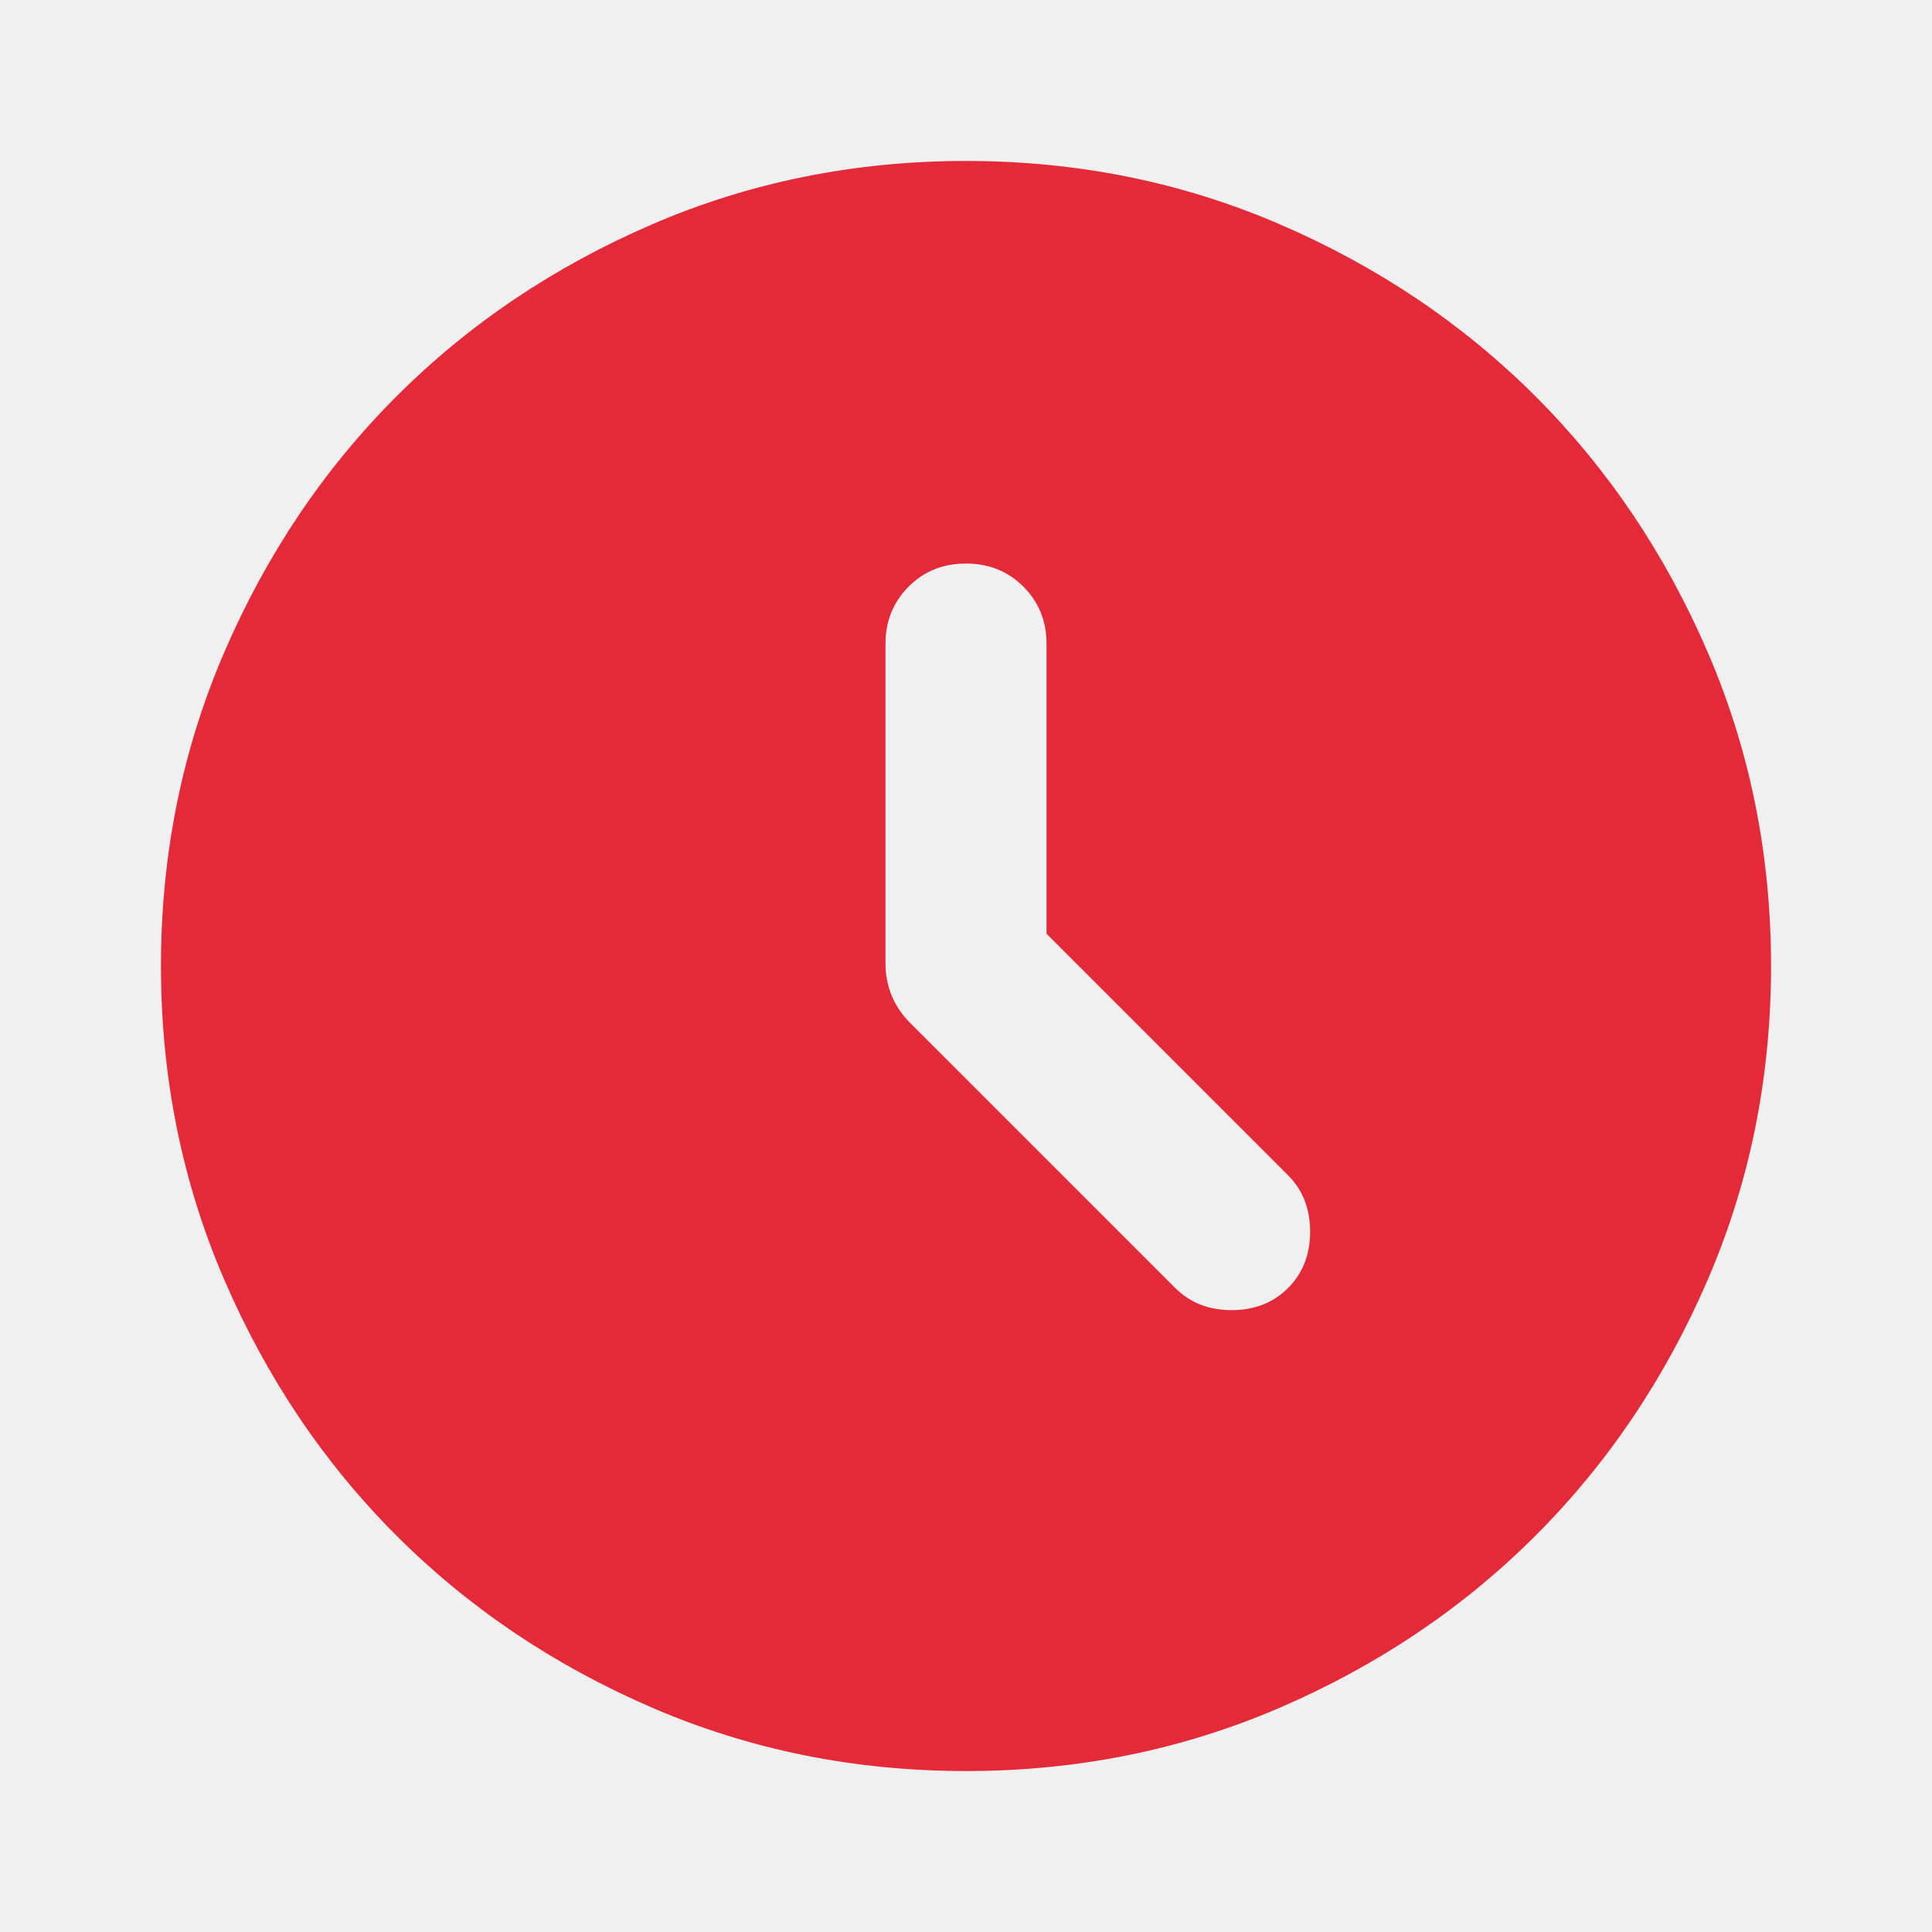
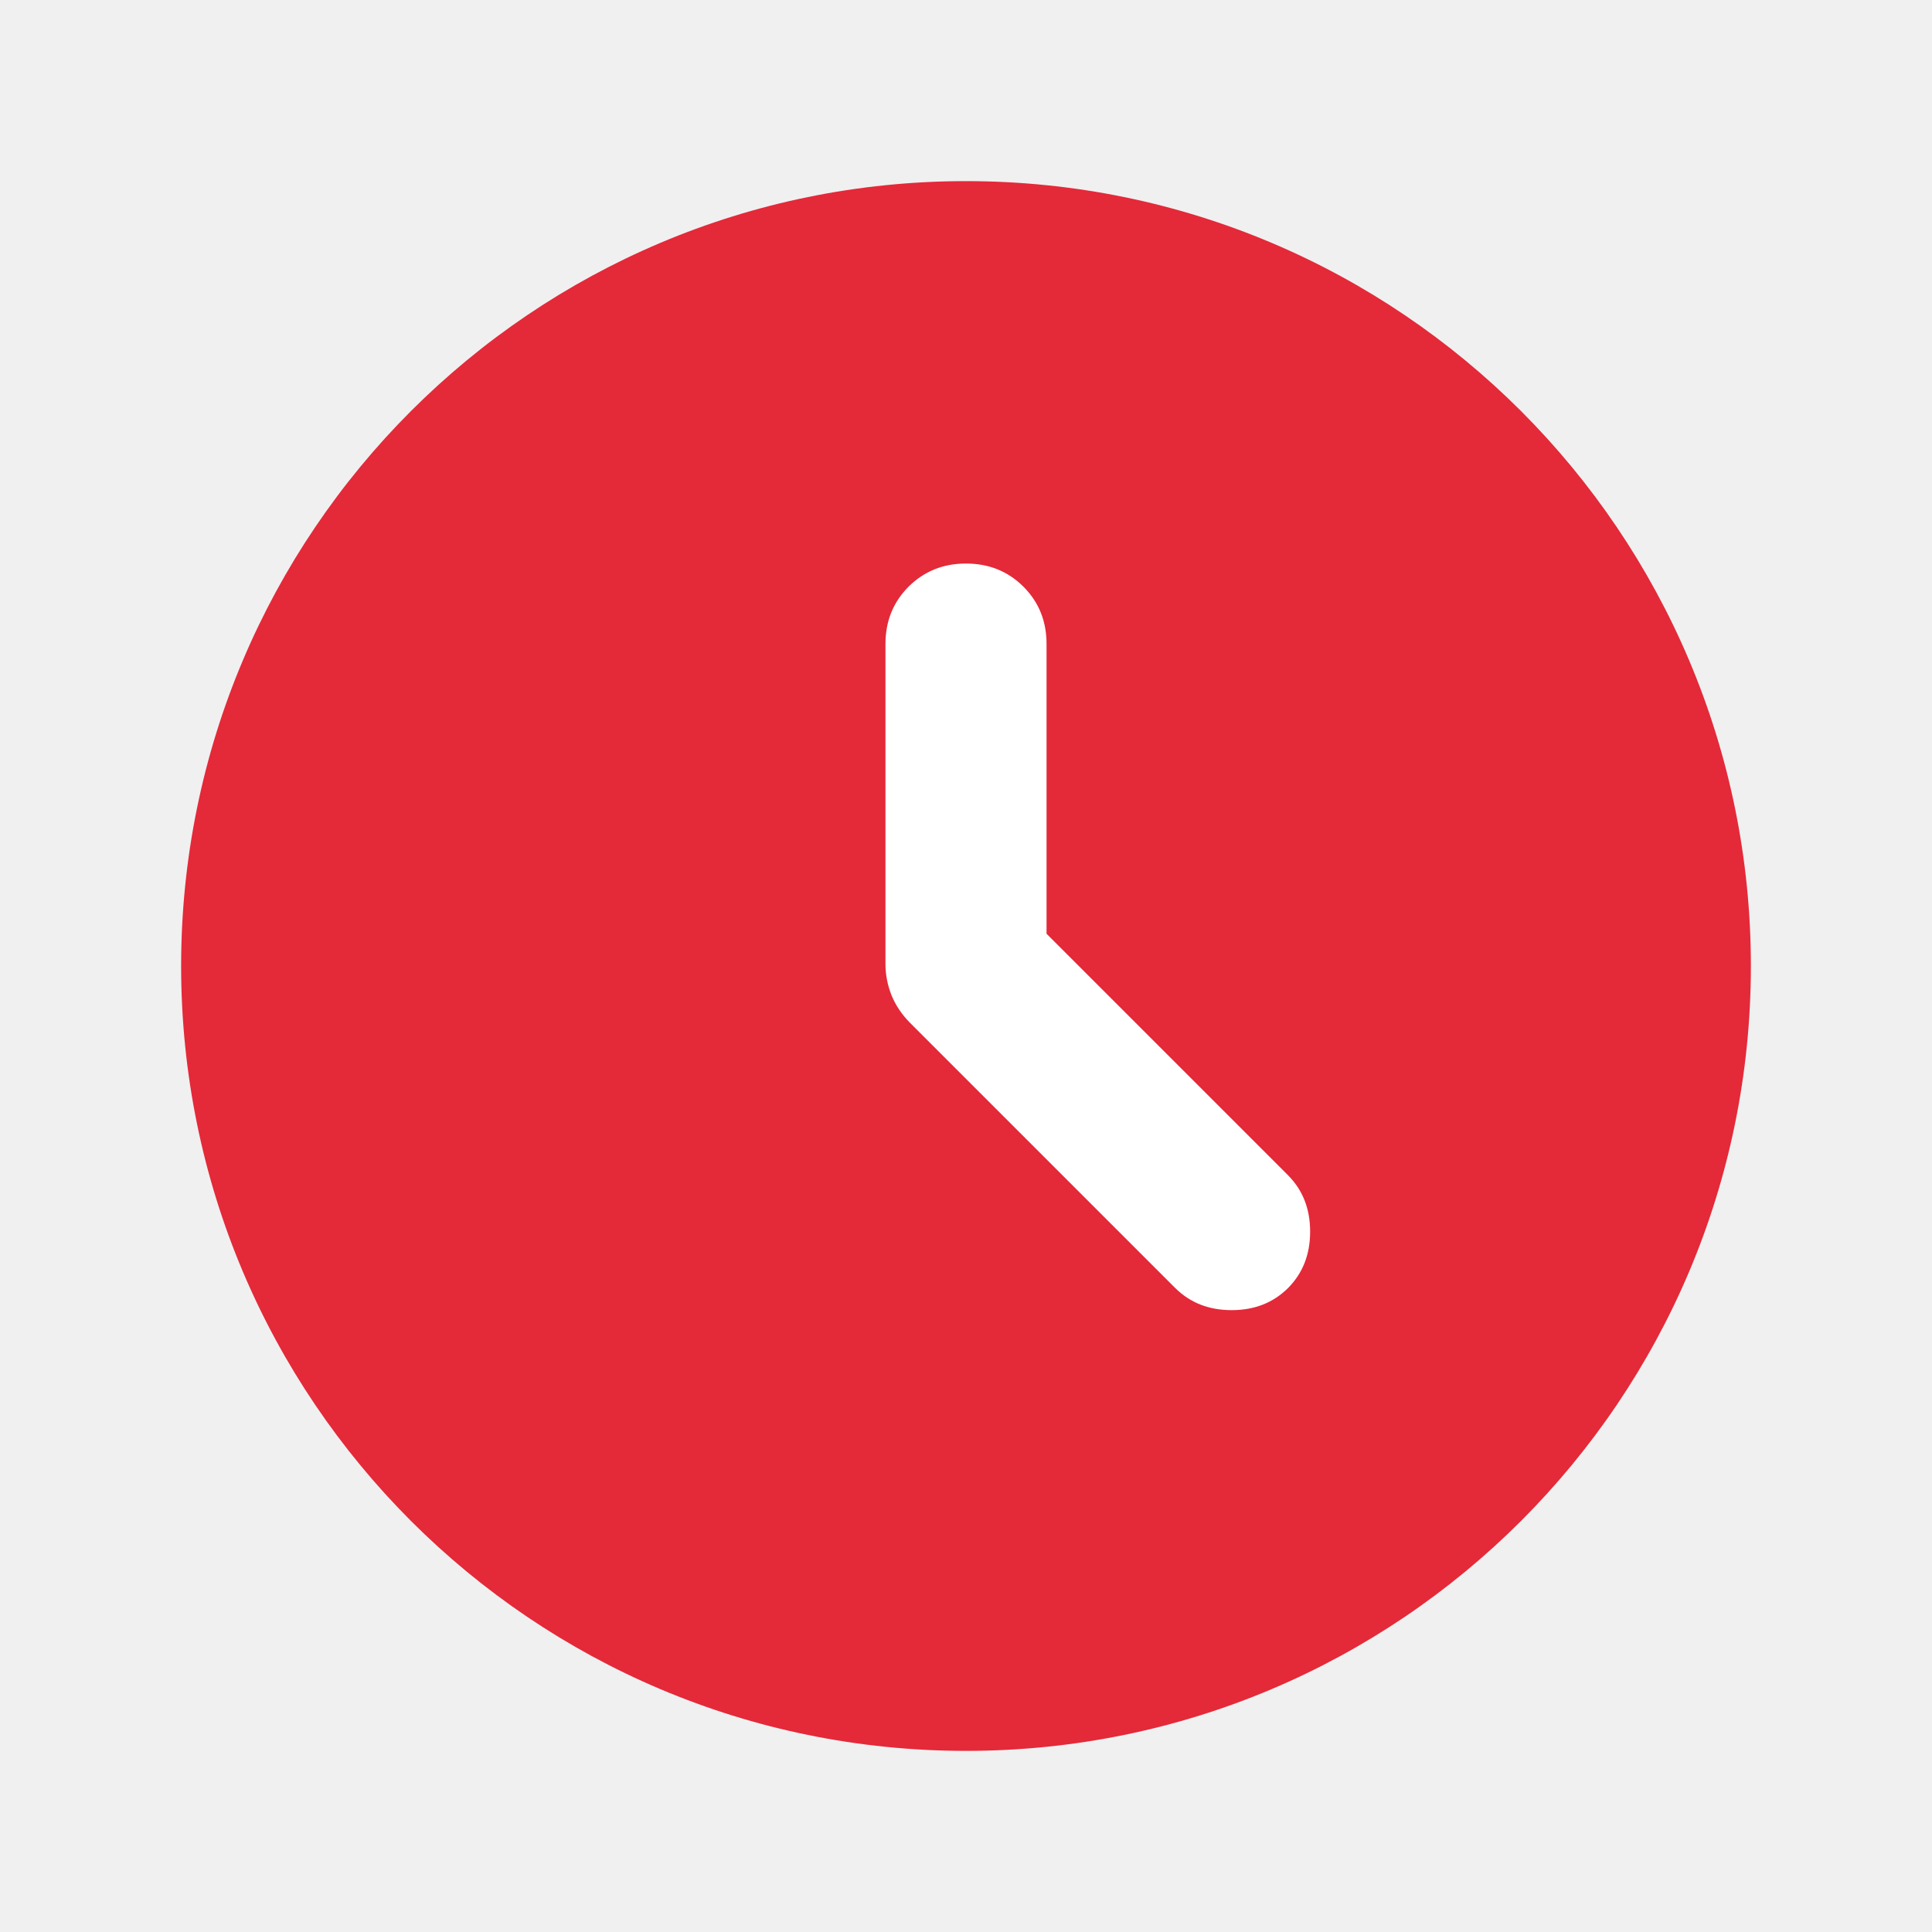
<svg xmlns="http://www.w3.org/2000/svg" width="16" height="16" viewBox="0 0 16 16" fill="none">
-   <path d="M8.667 7.733V5.333C8.667 5.144 8.603 4.986 8.475 4.858C8.347 4.73 8.189 4.667 8 4.667C7.811 4.667 7.653 4.73 7.525 4.858C7.397 4.986 7.333 5.144 7.333 5.333V7.983C7.333 8.072 7.35 8.158 7.383 8.242C7.417 8.325 7.467 8.4 7.533 8.467L9.733 10.667C9.856 10.789 10.011 10.85 10.2 10.85C10.389 10.85 10.544 10.789 10.667 10.667C10.789 10.544 10.85 10.389 10.85 10.2C10.85 10.011 10.789 9.855 10.667 9.733L8.667 7.733ZM8 14.667C7.078 14.667 6.211 14.492 5.4 14.142C4.589 13.792 3.883 13.317 3.283 12.717C2.683 12.117 2.208 11.411 1.858 10.6C1.508 9.789 1.333 8.922 1.333 8C1.333 7.078 1.508 6.211 1.858 5.4C2.208 4.589 2.683 3.883 3.283 3.283C3.883 2.683 4.589 2.208 5.4 1.858C6.211 1.508 7.078 1.333 8 1.333C8.922 1.333 9.789 1.508 10.6 1.858C11.411 2.208 12.117 2.683 12.717 3.283C13.317 3.883 13.792 4.589 14.142 5.4C14.492 6.211 14.667 7.078 14.667 8C14.667 8.922 14.492 9.789 14.142 10.6C13.792 11.411 13.317 12.117 12.717 12.717C12.117 13.317 11.411 13.792 10.6 14.142C9.789 14.492 8.922 14.667 8 14.667Z" fill="#E42939" />
+   <circle cx="8" cy="8" r="6.5" fill="#E42939" />
+   <path d="M8.667 7.733V5.333C8.667 5.144 8.603 4.986 8.475 4.858C8.347 4.731 8.189 4.667 8 4.667C7.811 4.667 7.653 4.731 7.525 4.858C7.397 4.986 7.333 5.144 7.333 5.333V7.983C7.333 8.072 7.35 8.158 7.383 8.242C7.417 8.325 7.467 8.4 7.533 8.467L9.733 10.667C9.856 10.789 10.011 10.85 10.2 10.85C10.389 10.85 10.544 10.789 10.667 10.667C10.789 10.544 10.85 10.389 10.85 10.2C10.85 10.011 10.789 9.856 10.667 9.733L8.667 7.733Z" fill="white" />
</svg>
